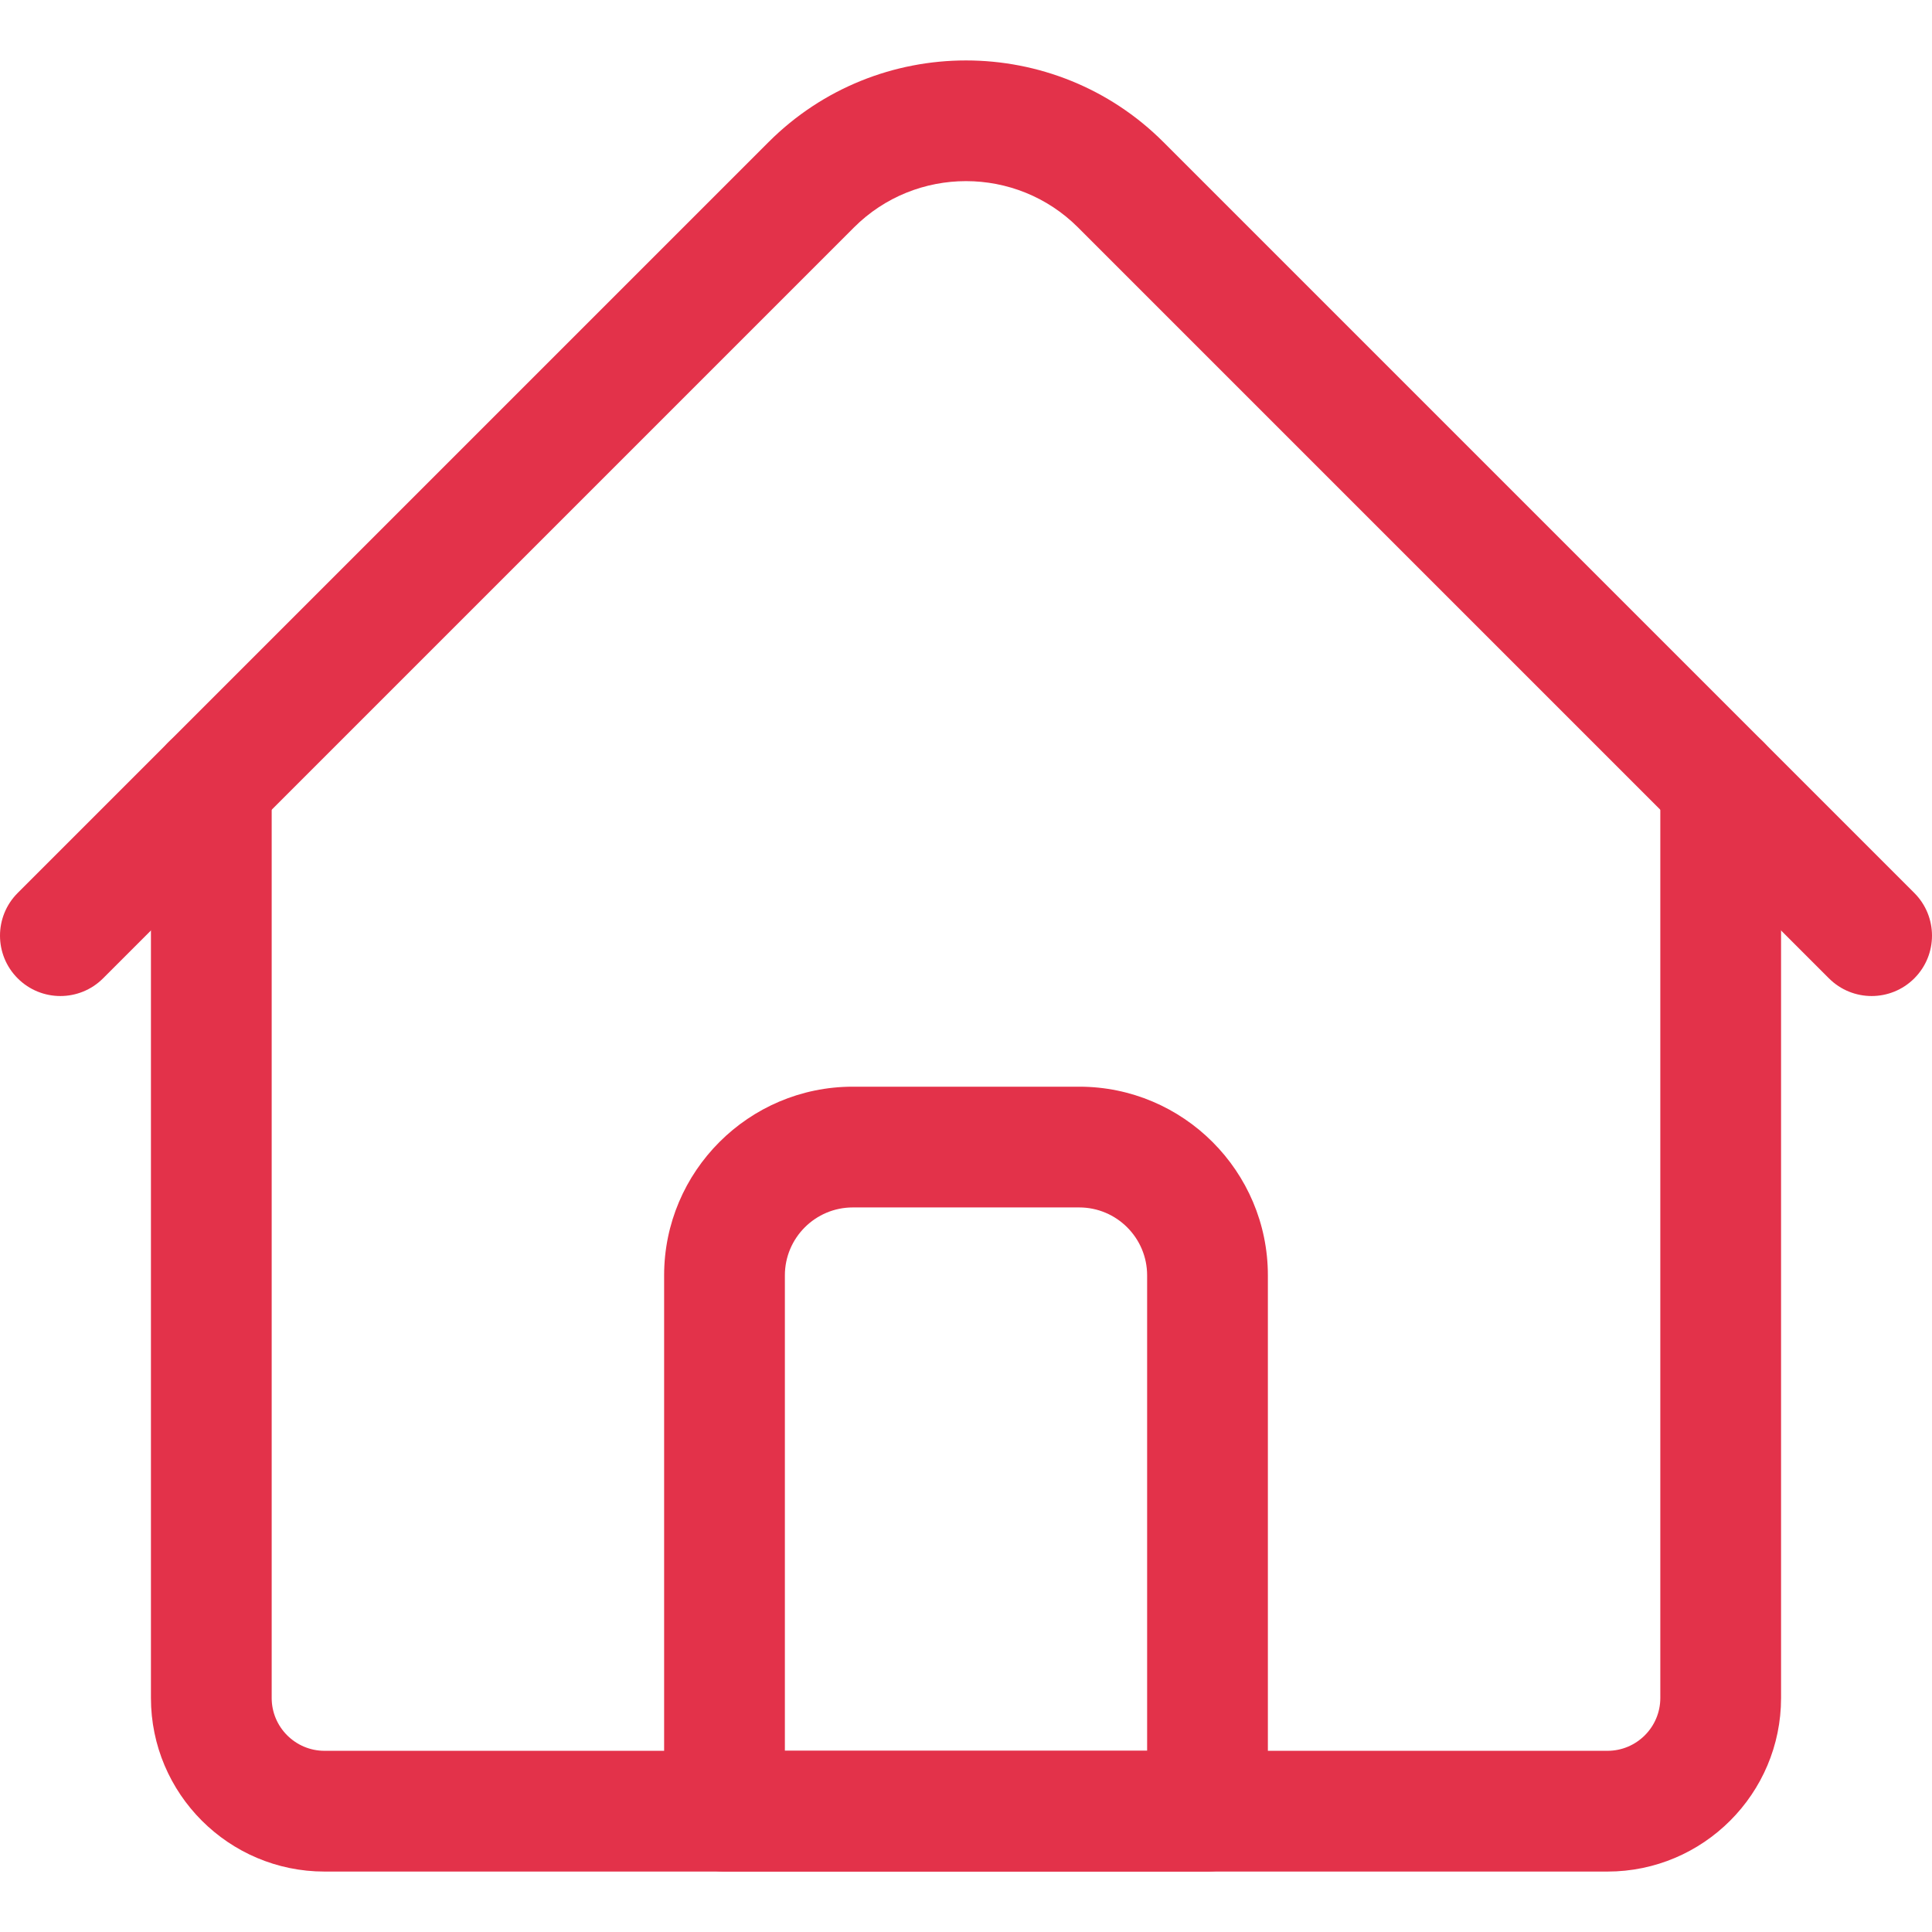
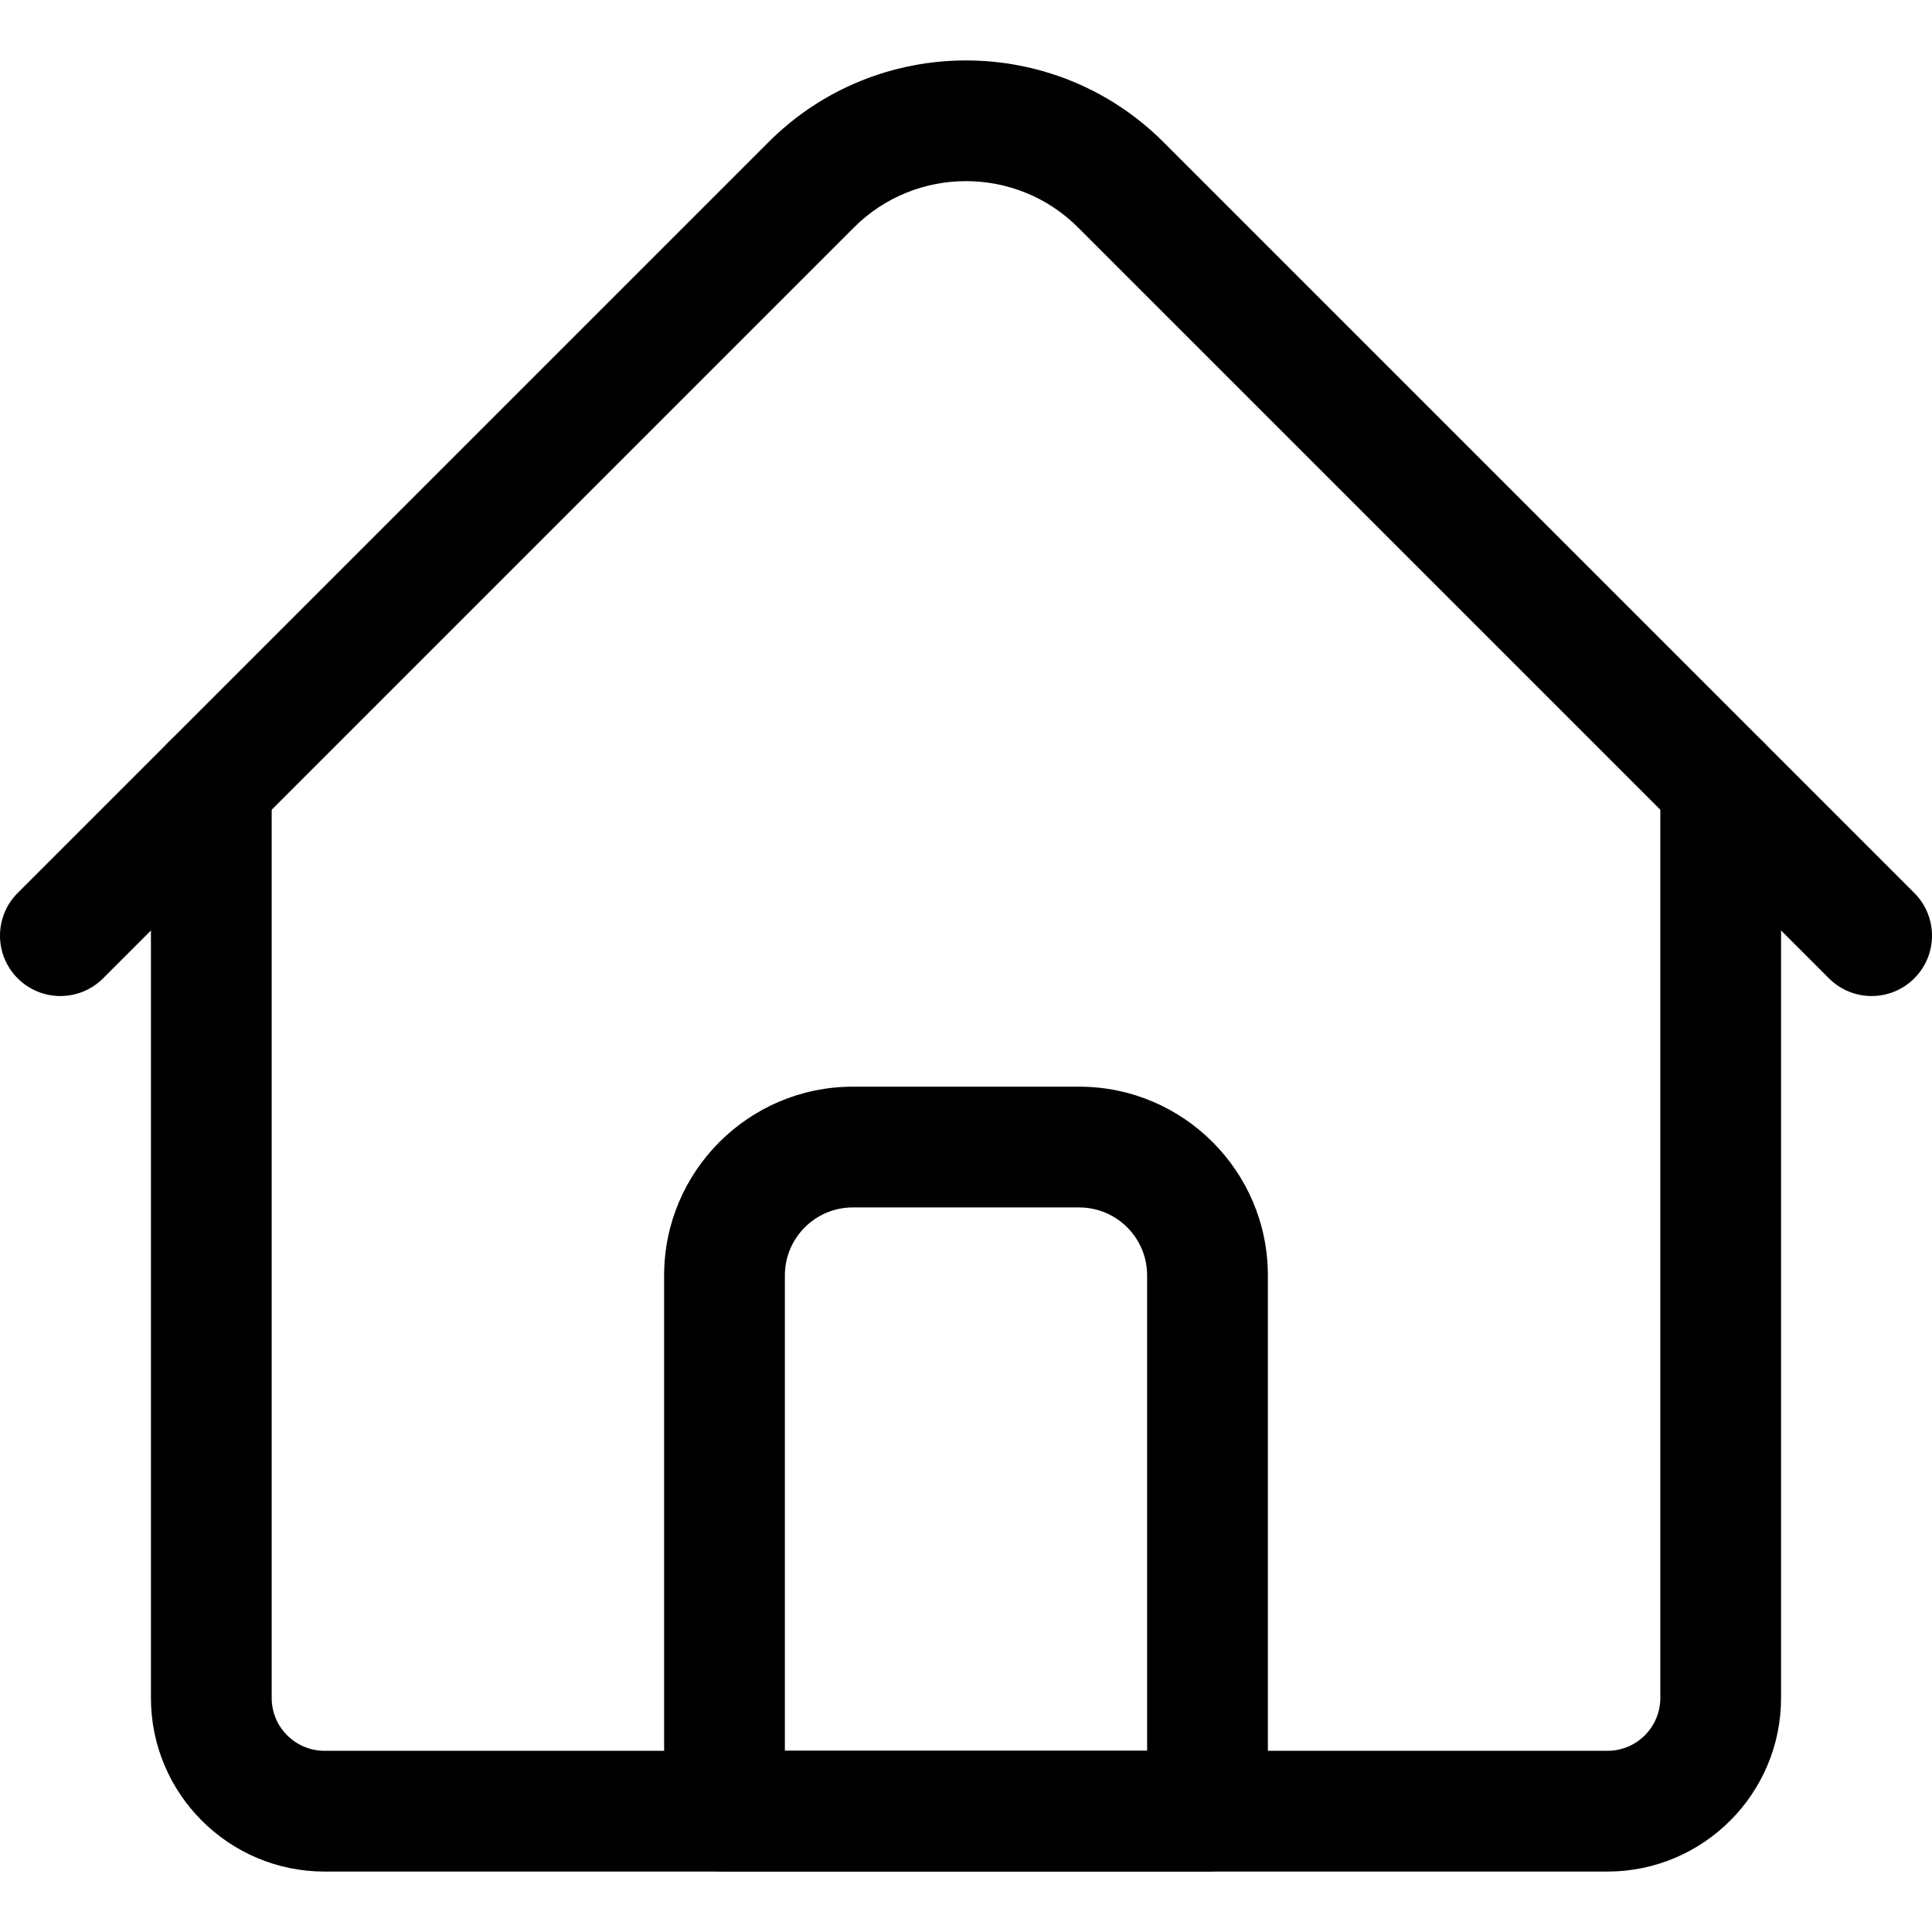
- <svg xmlns="http://www.w3.org/2000/svg" version="1.1" width="512" height="512" x="0" y="0" viewBox="0 0 512 512" style="enable-background:new 0 0 512 512" xml:space="preserve" class="">
+ <svg xmlns="http://www.w3.org/2000/svg" id="Layer_1" enable-background="new 0 0 512 512" height="512" viewBox="0 0 512 512" width="512">
  <g>
-     <g>
-       <path d="m426 495.983h-340c-25.364 0-46-20.635-46-46v-242.02c0-8.836 7.163-16 16-16s16 7.164 16 16v242.02c0 7.72 6.28 14 14 14h340c7.72 0 14-6.28 14-14v-242.02c0-8.836 7.163-16 16-16s16 7.164 16 16v242.02c0 25.364-20.635 46-46 46z" fill="#e3324a" data-original="#000000" style="" class="" />
-       <path d="m496 263.958c-4.095 0-8.189-1.562-11.313-4.687l-198.989-198.987c-16.375-16.376-43.02-16.376-59.396 0l-198.988 198.988c-6.248 6.249-16.379 6.249-22.627 0-6.249-6.248-6.249-16.379 0-22.627l198.988-198.989c28.852-28.852 75.799-28.852 104.65 0l198.988 198.988c6.249 6.249 6.249 16.379 0 22.627-3.123 3.125-7.218 4.687-11.313 4.687z" fill="#e3324a" data-original="#000000" style="" class="" />
-       <path d="m320 495.983h-128c-8.837 0-16-7.164-16-16v-142c0-27.57 22.43-50 50-50h60c27.57 0 50 22.43 50 50v142c0 8.836-7.163 16-16 16zm-112-32h96v-126c0-9.925-8.075-18-18-18h-60c-9.925 0-18 8.075-18 18z" fill="#e3324a" data-original="#000000" style="" class="" />
-     </g>
+     <path d="m426 495.983h-340c-25.364 0-46-20.635-46-46v-242.02c0-8.836 7.163-16 16-16s16 7.164 16 16v242.02c0 7.72 6.28 14 14 14h340c7.72 0 14-6.28 14-14v-242.02c0-8.836 7.163-16 16-16s16 7.164 16 16v242.02c0 25.364-20.635 46-46 46z" />
+     <path d="m496 263.958c-4.095 0-8.189-1.562-11.313-4.687l-198.989-198.987c-16.375-16.376-43.02-16.376-59.396 0l-198.988 198.988c-6.248 6.249-16.379 6.249-22.627 0-6.249-6.248-6.249-16.379 0-22.627l198.988-198.989c28.852-28.852 75.799-28.852 104.65 0l198.988 198.988c6.249 6.249 6.249 16.379 0 22.627-3.123 3.125-7.218 4.687-11.313 4.687z" />
+     <path d="m320 495.983h-128c-8.837 0-16-7.164-16-16v-142c0-27.57 22.43-50 50-50h60c27.57 0 50 22.43 50 50v142c0 8.836-7.163 16-16 16zm-112-32h96v-126c0-9.925-8.075-18-18-18h-60c-9.925 0-18 8.075-18 18z" />
  </g>
</svg>
